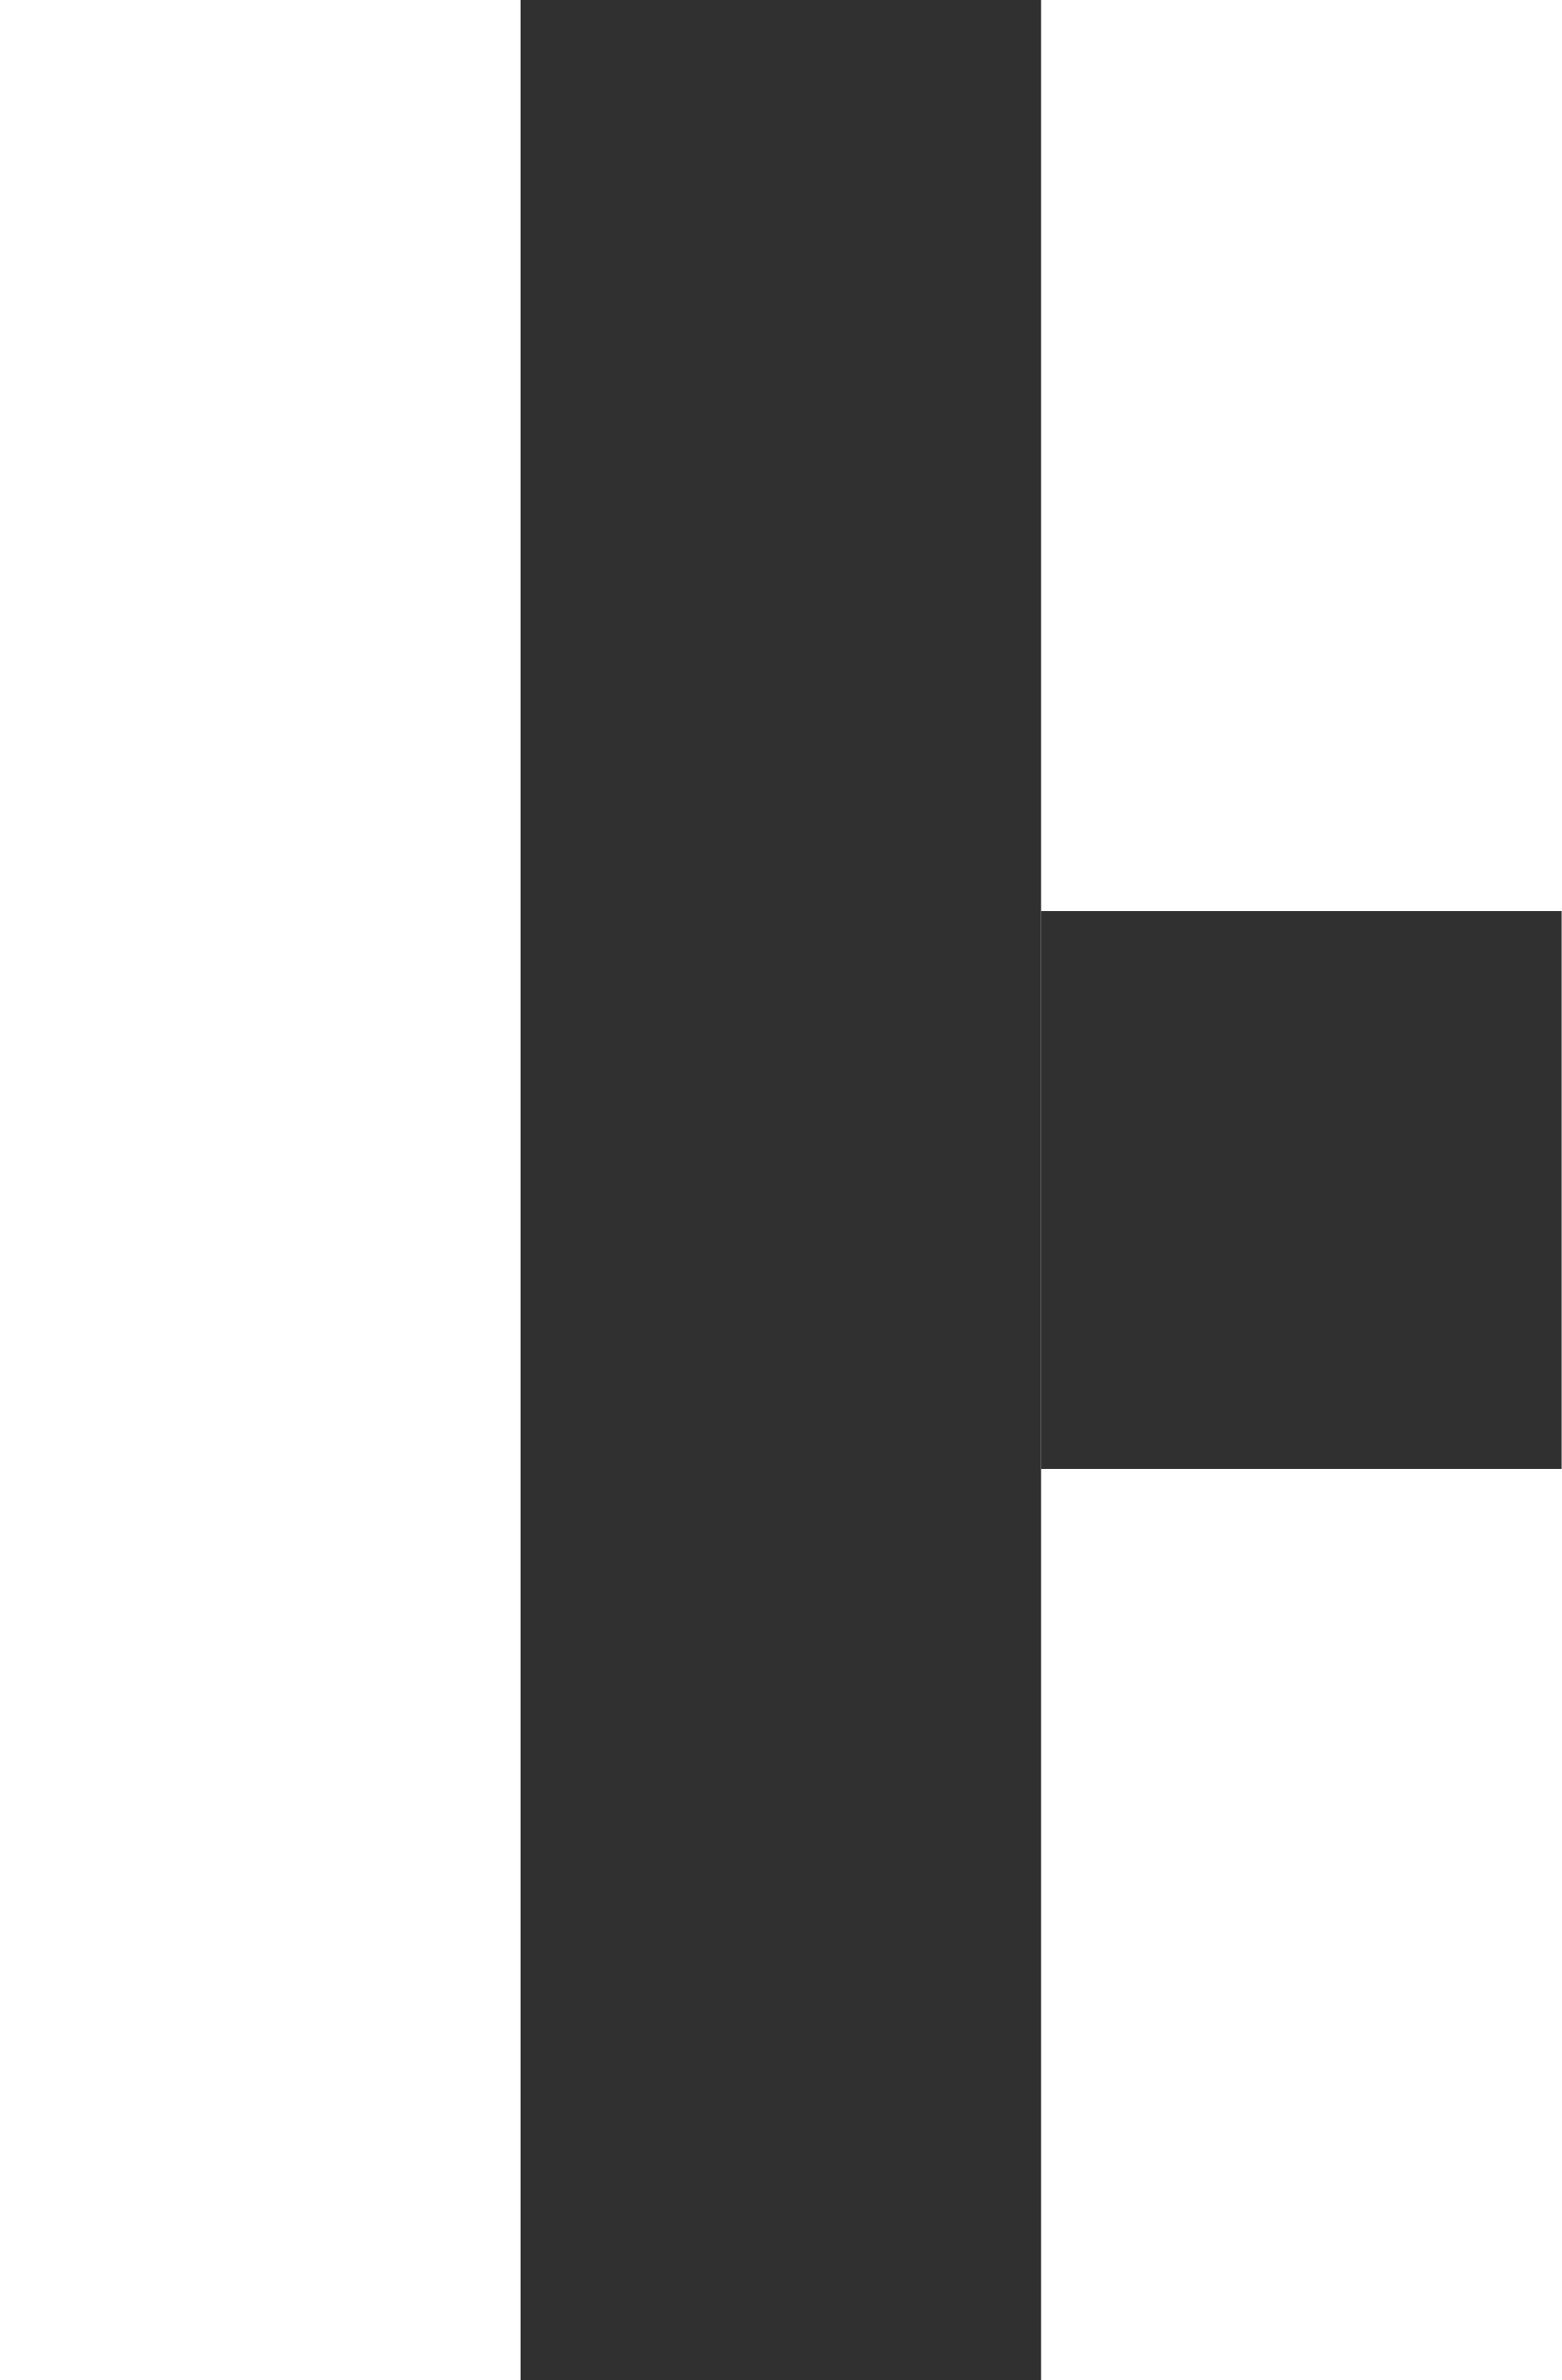
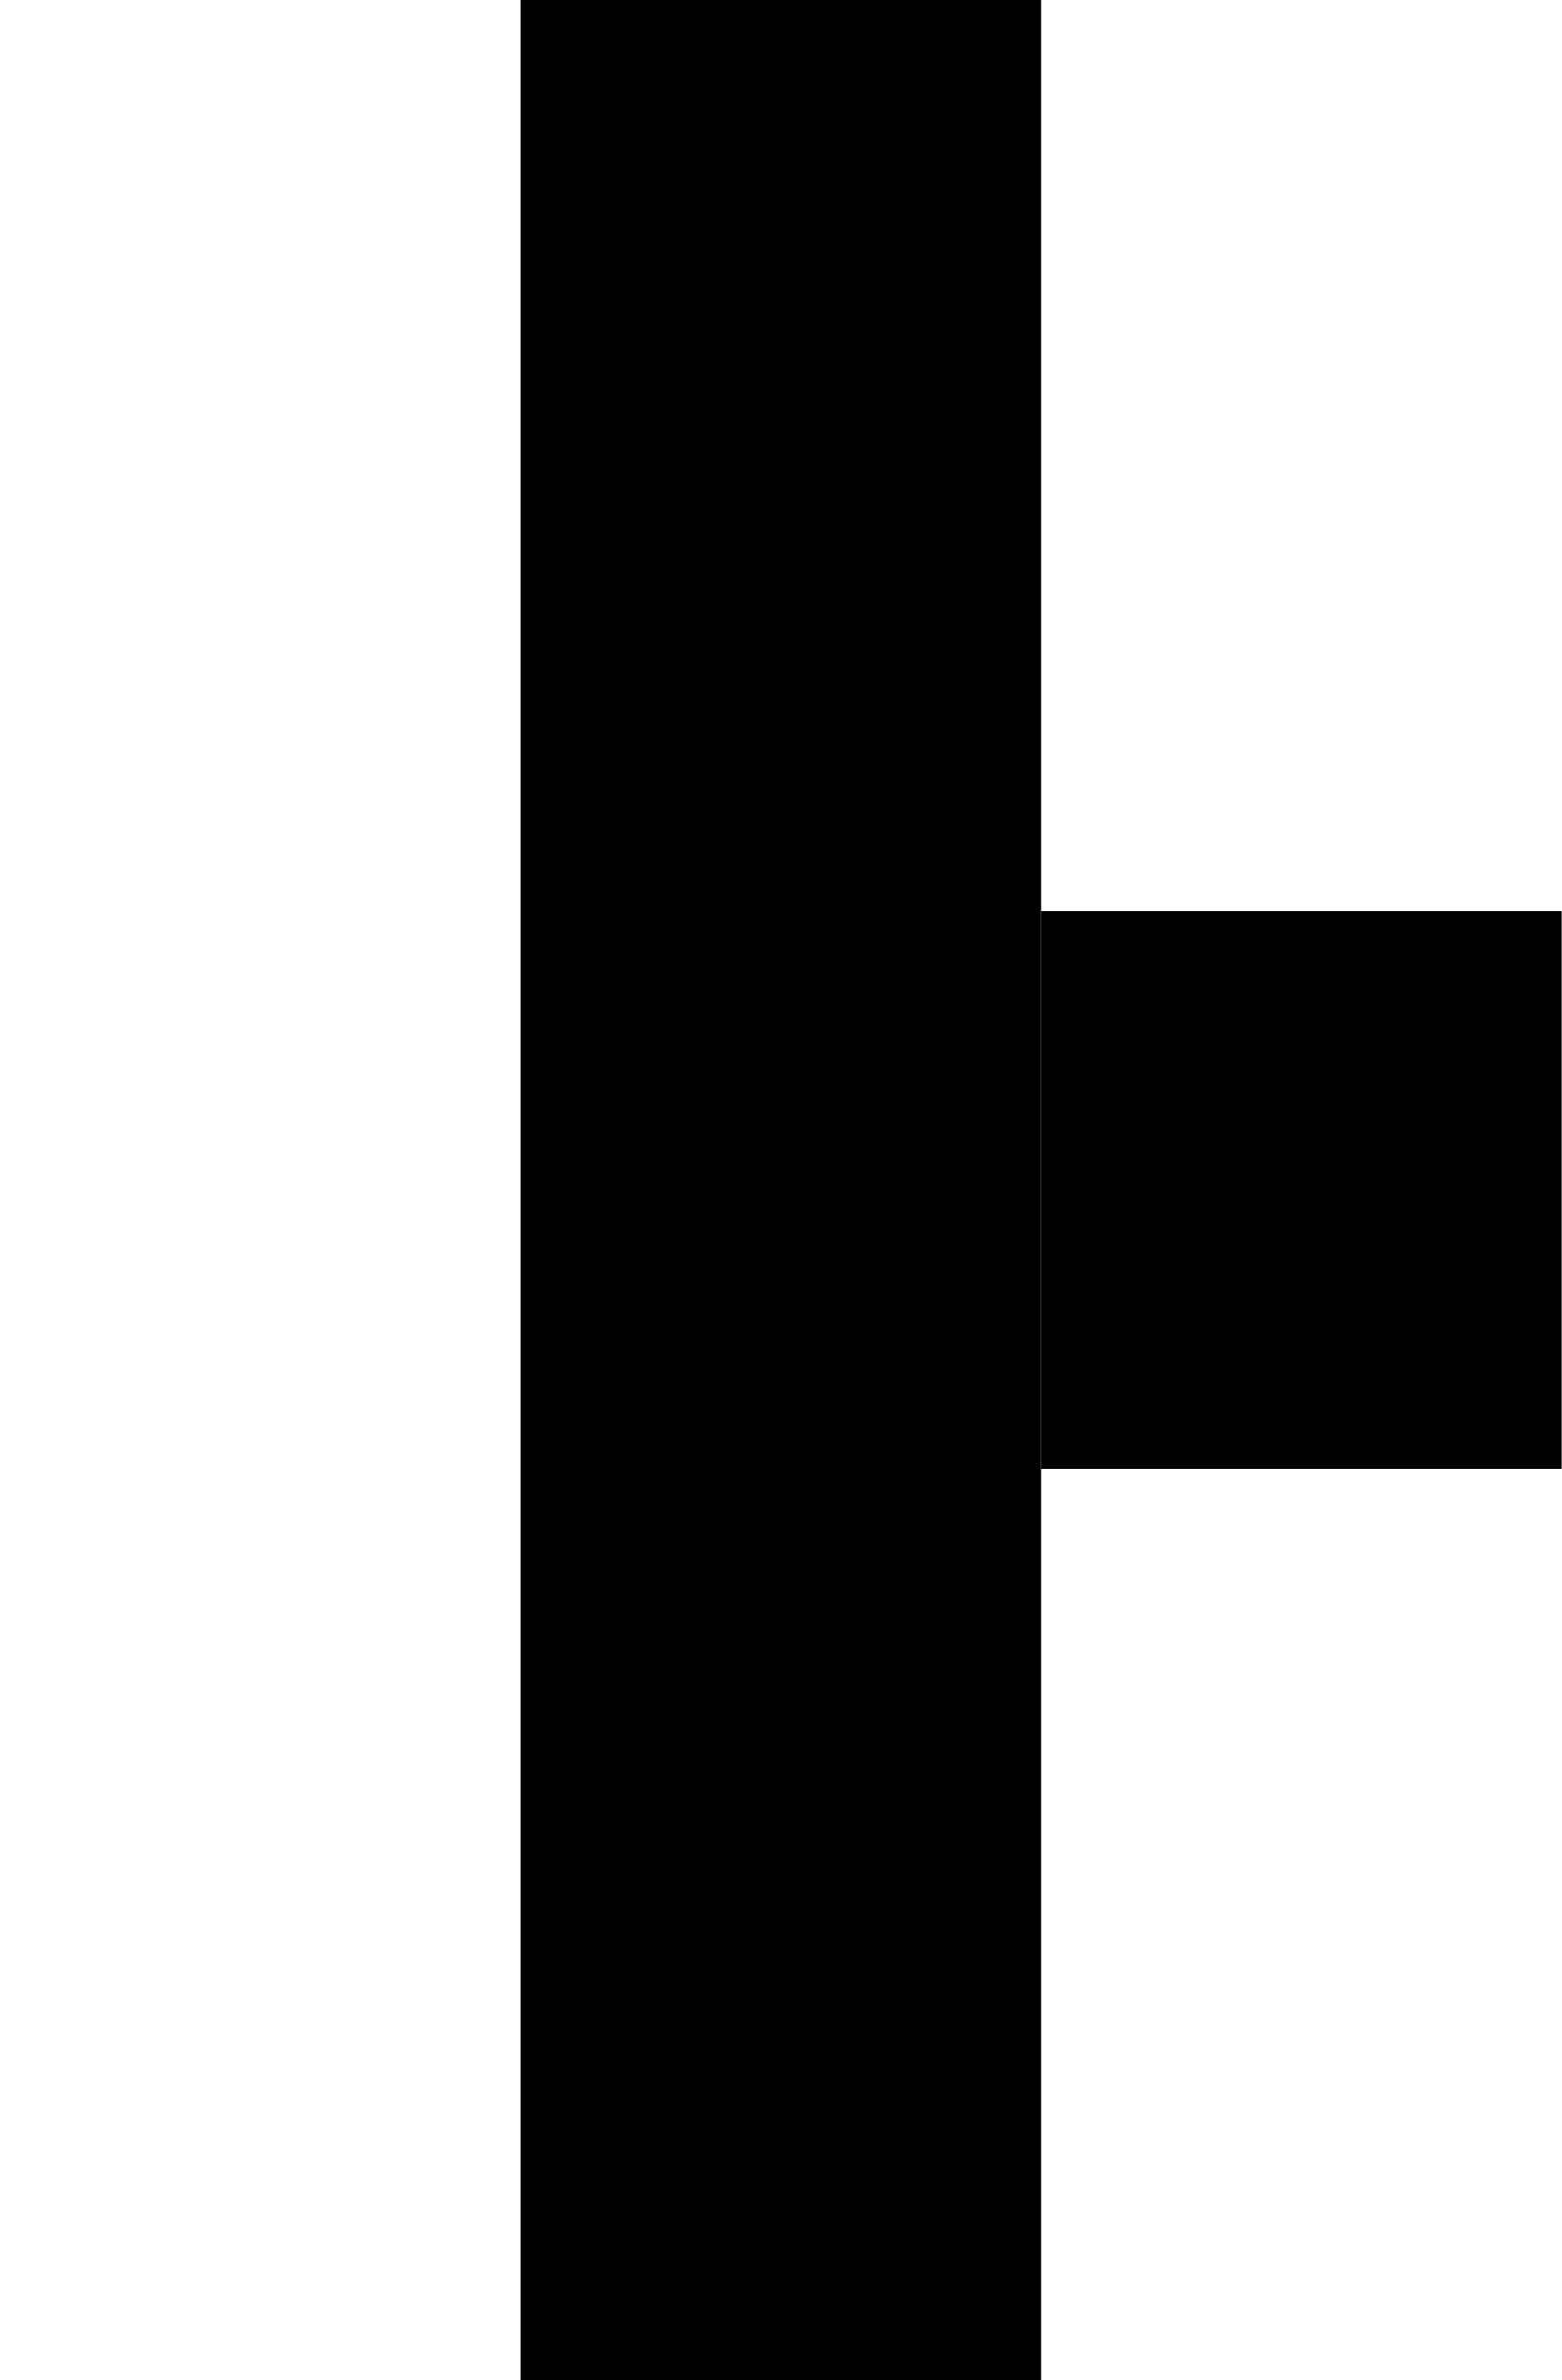
<svg xmlns="http://www.w3.org/2000/svg" width="42mm" height="64mm" viewBox="0 0 42 64" version="1.1" id="svg8">
  <defs id="defs2" />
  <g id="layer1" transform="translate(-15.54937,-53.75092)">
-     <rect style="opacity:1;vector-effect:none;fill:#303030;fill-opacity:1;stroke:none;stroke-width:1.262;stroke-linecap:round;stroke-linejoin:round;stroke-miterlimit:4;stroke-dasharray:none;stroke-dashoffset:0;stroke-opacity:1;paint-order:fill markers stroke" id="rect931" width="14" height="64" x="29.549" y="53.751" />
-     <rect y="78.251" x="43.549" height="15" width="14" id="rect3415" style="opacity:1;vector-effect:none;fill:#303030;fill-opacity:1;stroke:none;stroke-width:0.611;stroke-linecap:round;stroke-linejoin:round;stroke-miterlimit:4;stroke-dasharray:none;stroke-dashoffset:0;stroke-opacity:1;paint-order:fill markers stroke" />
+     <rect style="opacity:1;vector-effect:none;fill:#000000;fill-opacity:1;stroke:none;stroke-width:1.262;stroke-linecap:round;stroke-linejoin:round;stroke-miterlimit:4;stroke-dasharray:none;stroke-dashoffset:0;stroke-opacity:1;paint-order:fill markers stroke" id="rect931" width="14" height="64" x="29.549" y="53.751" />
+     <rect y="78.251" x="43.549" height="15" width="14" id="rect3415" style="opacity:1;vector-effect:none;fill:#000000;fill-opacity:1;stroke:none;stroke-width:0.611;stroke-linecap:round;stroke-linejoin:round;stroke-miterlimit:4;stroke-dasharray:none;stroke-dashoffset:0;stroke-opacity:1;paint-order:fill markers stroke" />
  </g>
</svg>
